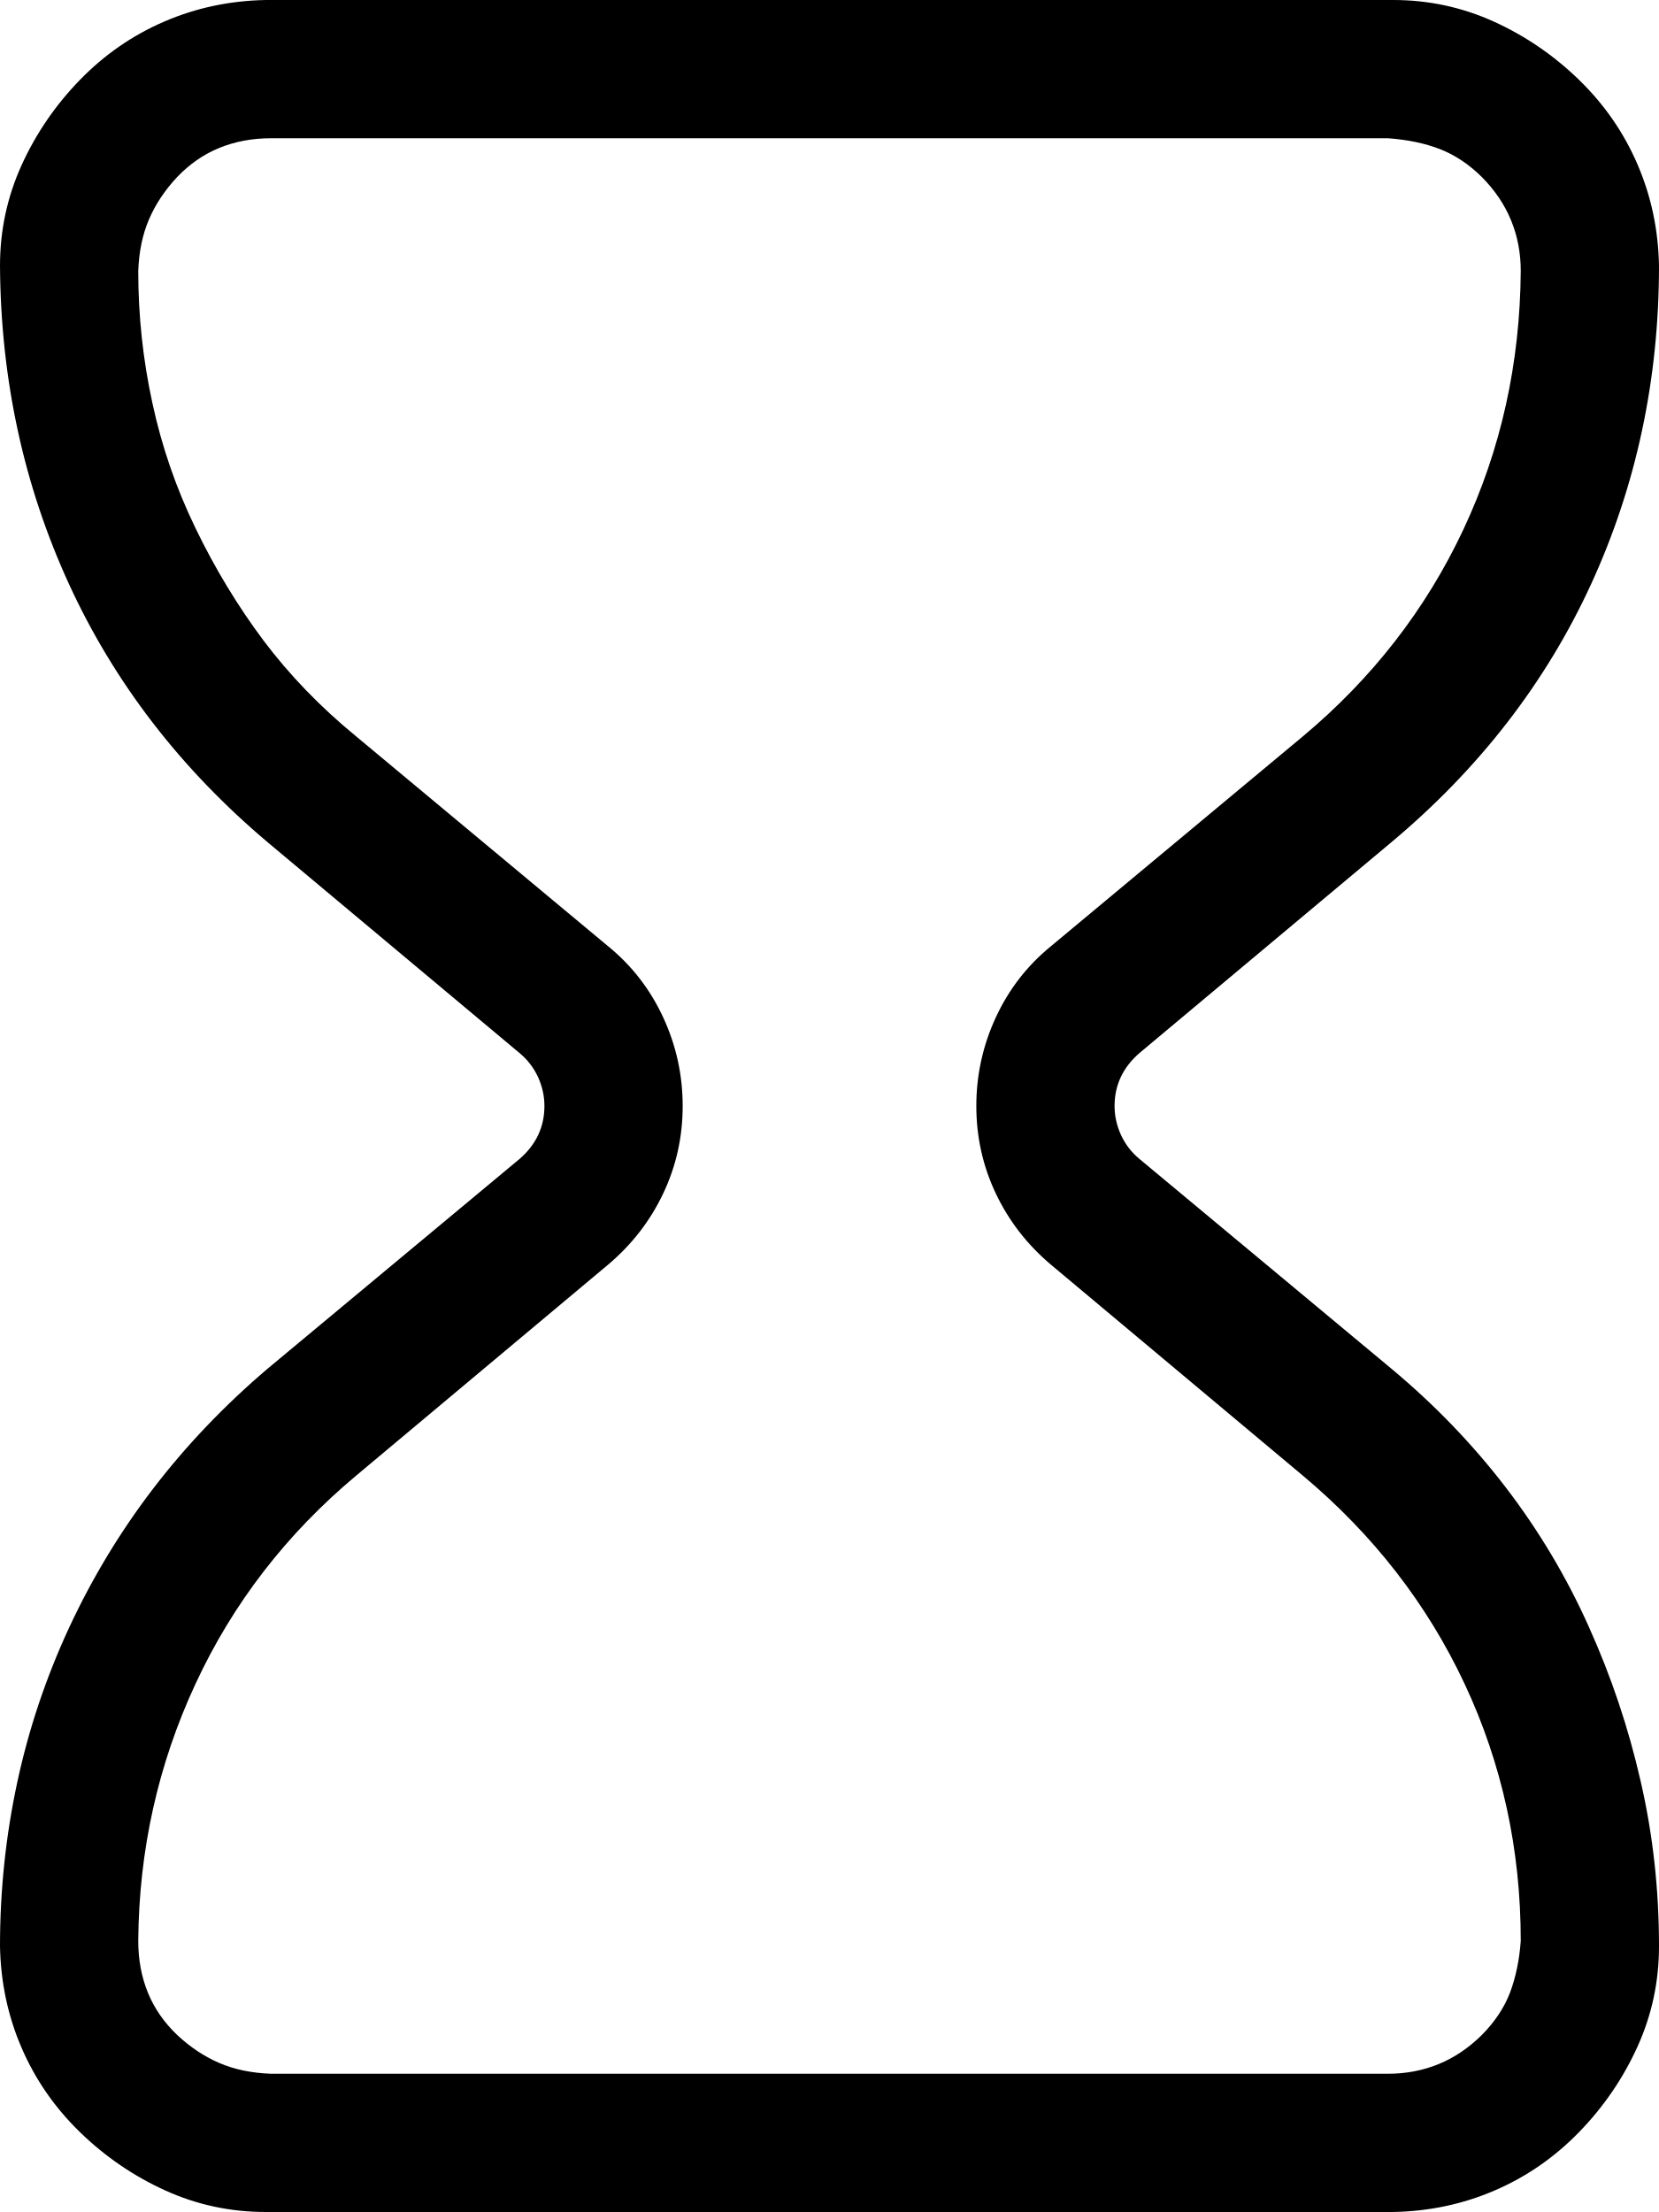
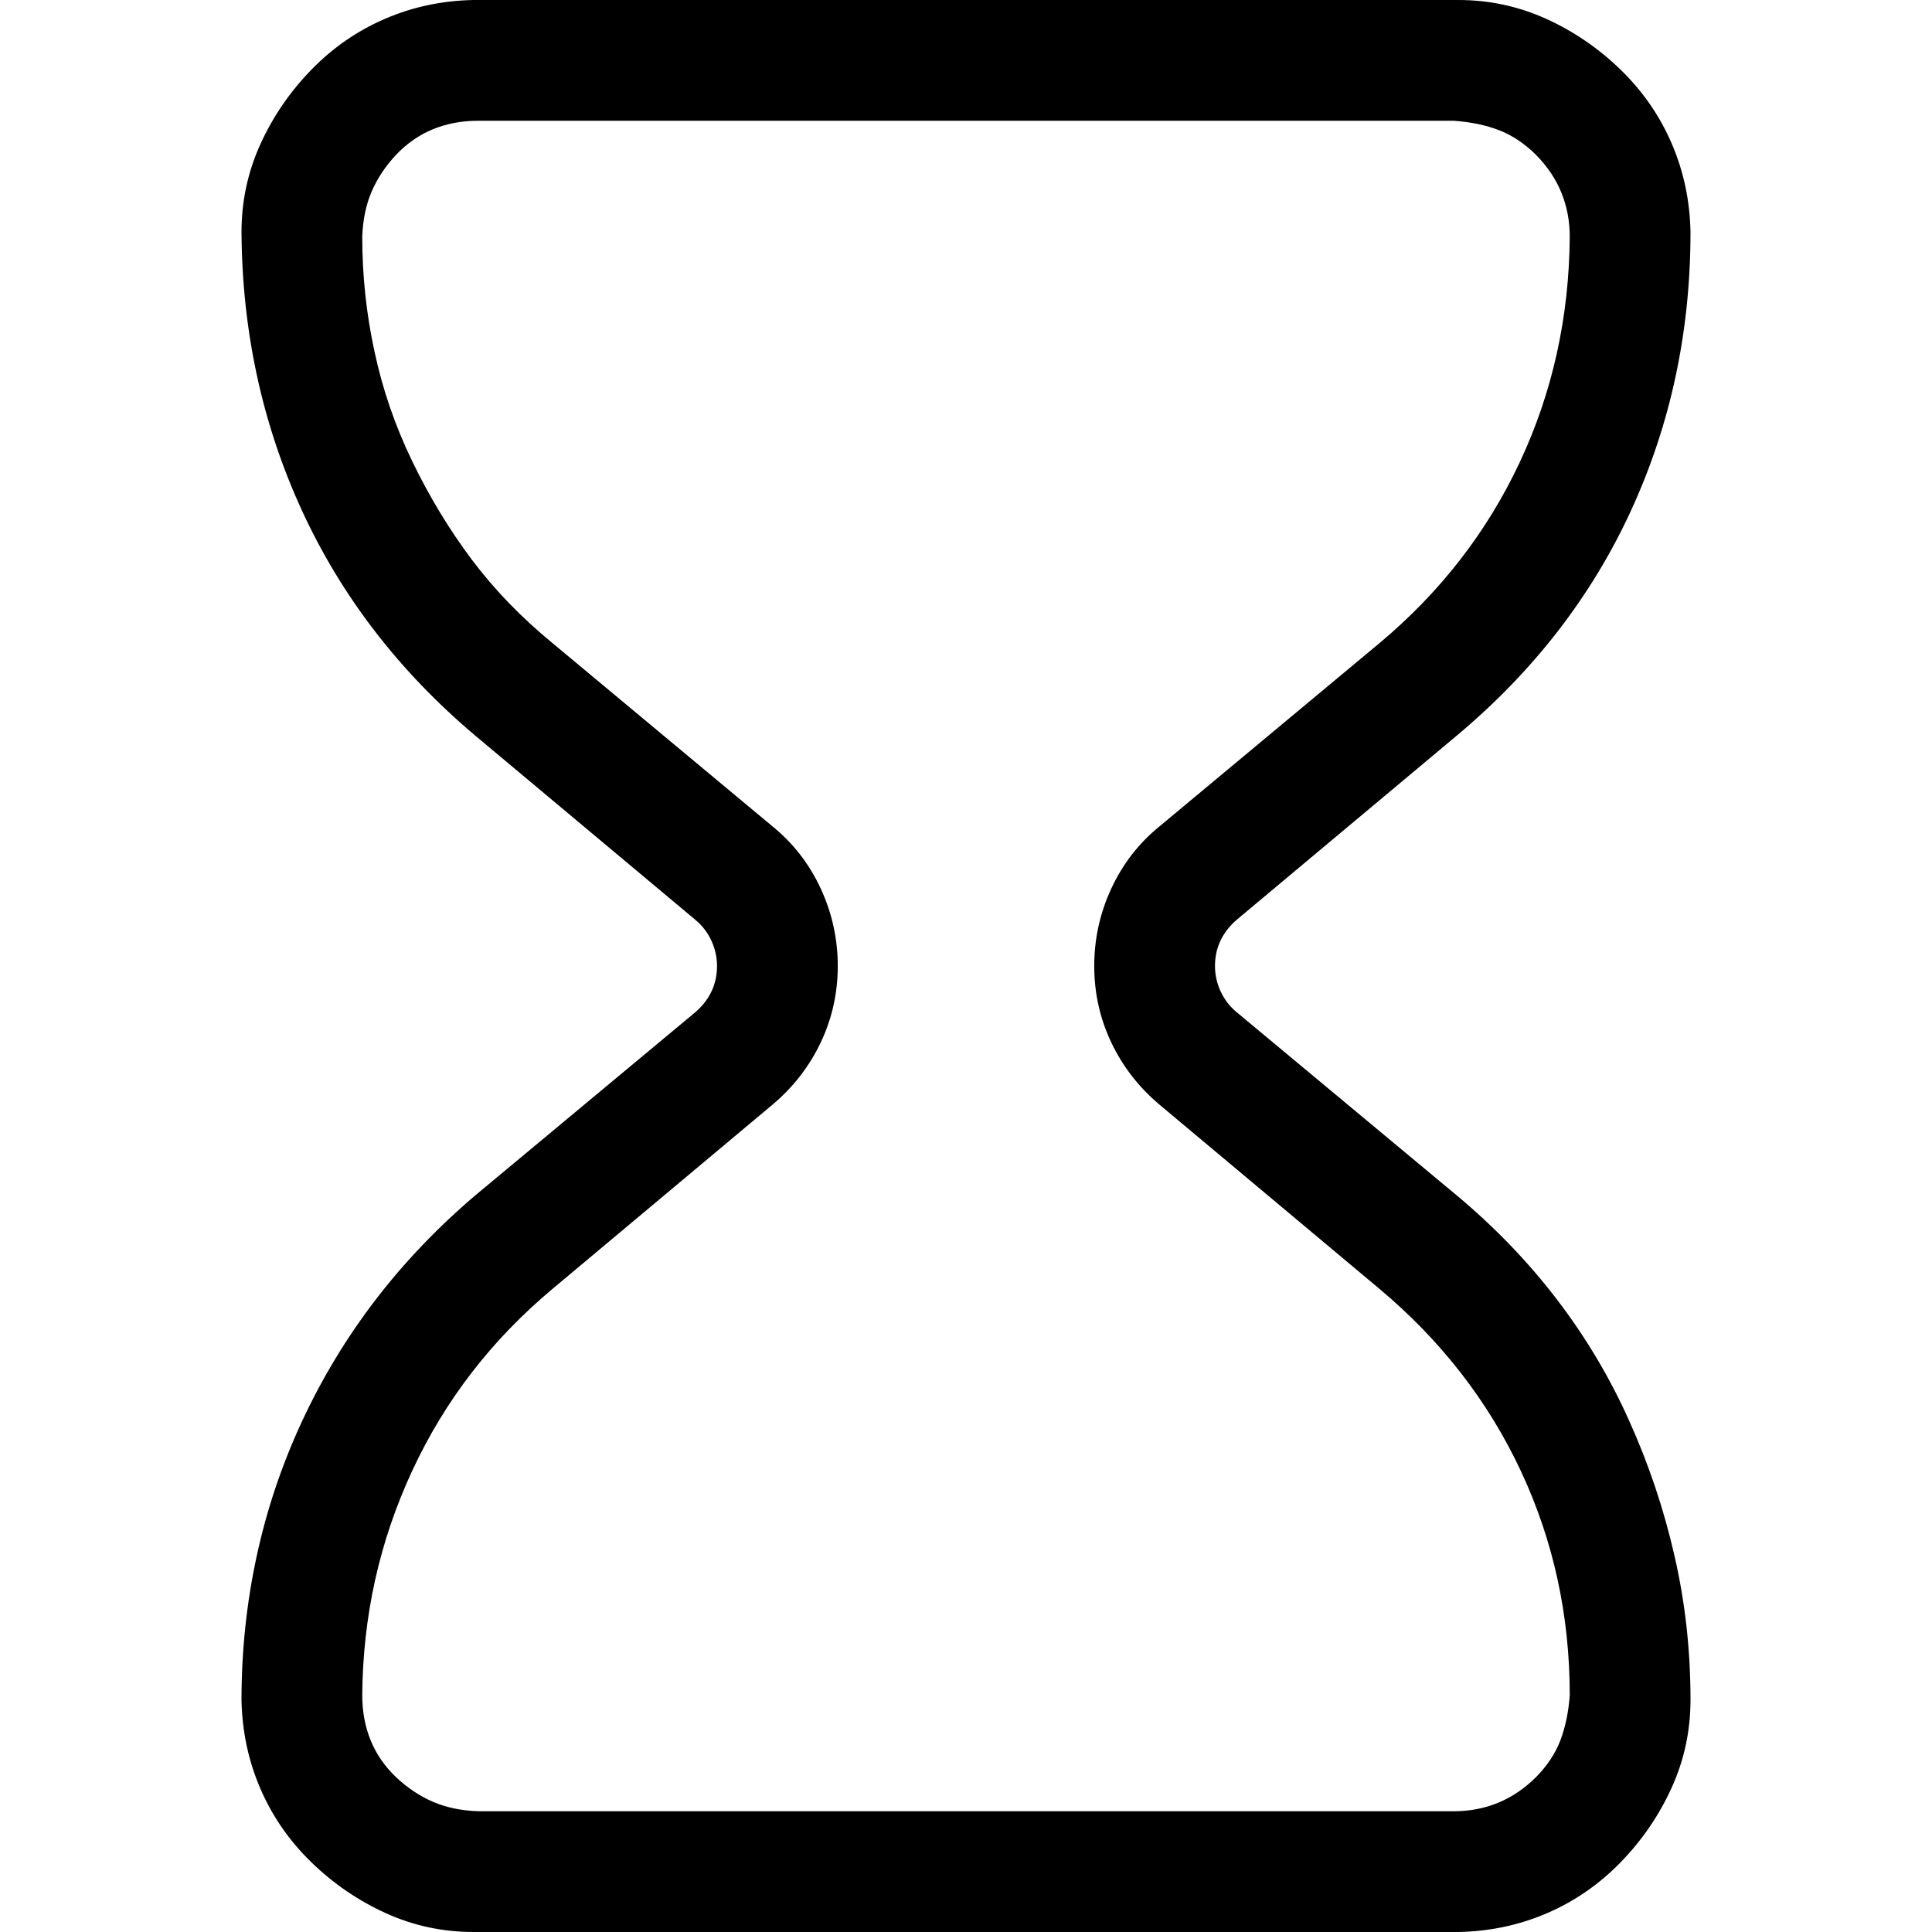
- <svg xmlns="http://www.w3.org/2000/svg" width="12" height="16" viewBox="4 2 12 16">
+ <svg xmlns="http://www.w3.org/2000/svg" width="16" height="16" viewBox="2 2 16 16">
  <path d="M5.922 18C5.667 18 5.424 17.948 5.195 17.844C4.966 17.74 4.76 17.599 4.578 17.422C4.396 17.245 4.255 17.042 4.156 16.812C4.057 16.583 4.005 16.338 4 16.078C4 15.672 4.042 15.276 4.125 14.891C4.208 14.505 4.333 14.133 4.5 13.773C4.667 13.414 4.87 13.078 5.109 12.766C5.349 12.453 5.625 12.164 5.938 11.898L7.758 10.383C7.878 10.279 7.938 10.151 7.938 10C7.938 9.927 7.922 9.857 7.891 9.789C7.859 9.721 7.815 9.664 7.758 9.617L5.938 8.094C5.307 7.562 4.828 6.94 4.5 6.227C4.172 5.513 4.005 4.745 4 3.922C4 3.667 4.052 3.424 4.156 3.195C4.26 2.966 4.401 2.76 4.578 2.578C4.755 2.396 4.958 2.255 5.188 2.156C5.417 2.057 5.661 2.005 5.922 2H14.078C14.333 2 14.575 2.052 14.805 2.156C15.034 2.26 15.24 2.401 15.422 2.578C15.604 2.755 15.745 2.958 15.844 3.188C15.943 3.417 15.995 3.661 16 3.922C16 4.745 15.836 5.513 15.508 6.227C15.18 6.94 14.698 7.562 14.062 8.094L12.242 9.617C12.122 9.721 12.062 9.849 12.062 10C12.062 10.073 12.078 10.143 12.109 10.211C12.141 10.279 12.185 10.336 12.242 10.383L14.062 11.898C14.375 12.159 14.651 12.445 14.891 12.758C15.13 13.07 15.331 13.406 15.492 13.766C15.654 14.125 15.779 14.497 15.867 14.883C15.956 15.268 16 15.667 16 16.078C16 16.333 15.948 16.576 15.844 16.805C15.74 17.034 15.599 17.24 15.422 17.422C15.245 17.604 15.042 17.745 14.812 17.844C14.583 17.943 14.338 17.995 14.078 18H5.922ZM14.039 17C14.169 17 14.292 16.977 14.406 16.93C14.521 16.883 14.625 16.812 14.719 16.719C14.812 16.625 14.88 16.523 14.922 16.414C14.963 16.305 14.99 16.18 15 16.039C15 15.378 14.865 14.758 14.594 14.18C14.323 13.602 13.932 13.099 13.422 12.672L11.602 11.148C11.43 11.003 11.297 10.831 11.203 10.633C11.109 10.435 11.062 10.224 11.062 10C11.062 9.776 11.109 9.562 11.203 9.359C11.297 9.156 11.43 8.984 11.602 8.844L13.422 7.328C13.927 6.906 14.315 6.406 14.586 5.828C14.857 5.25 14.995 4.628 15 3.961C15 3.831 14.977 3.708 14.93 3.594C14.883 3.479 14.812 3.375 14.719 3.281C14.625 3.188 14.523 3.12 14.414 3.078C14.305 3.036 14.18 3.01 14.039 3H5.961C5.826 3 5.701 3.023 5.586 3.07C5.471 3.117 5.37 3.188 5.281 3.281C5.193 3.375 5.125 3.477 5.078 3.586C5.031 3.695 5.005 3.82 5 3.961C5 4.284 5.034 4.602 5.102 4.914C5.169 5.227 5.273 5.529 5.414 5.82C5.555 6.112 5.719 6.383 5.906 6.633C6.094 6.883 6.318 7.115 6.578 7.328L8.398 8.844C8.57 8.984 8.703 9.156 8.797 9.359C8.891 9.562 8.938 9.776 8.938 10C8.938 10.224 8.891 10.435 8.797 10.633C8.703 10.831 8.57 11.003 8.398 11.148L6.578 12.672C6.073 13.094 5.685 13.596 5.414 14.18C5.143 14.763 5.005 15.383 5 16.039C5 16.174 5.023 16.299 5.07 16.414C5.117 16.529 5.188 16.63 5.281 16.719C5.375 16.807 5.477 16.875 5.586 16.922C5.695 16.969 5.82 16.995 5.961 17H14.039Z" fill="#000" />
</svg>
